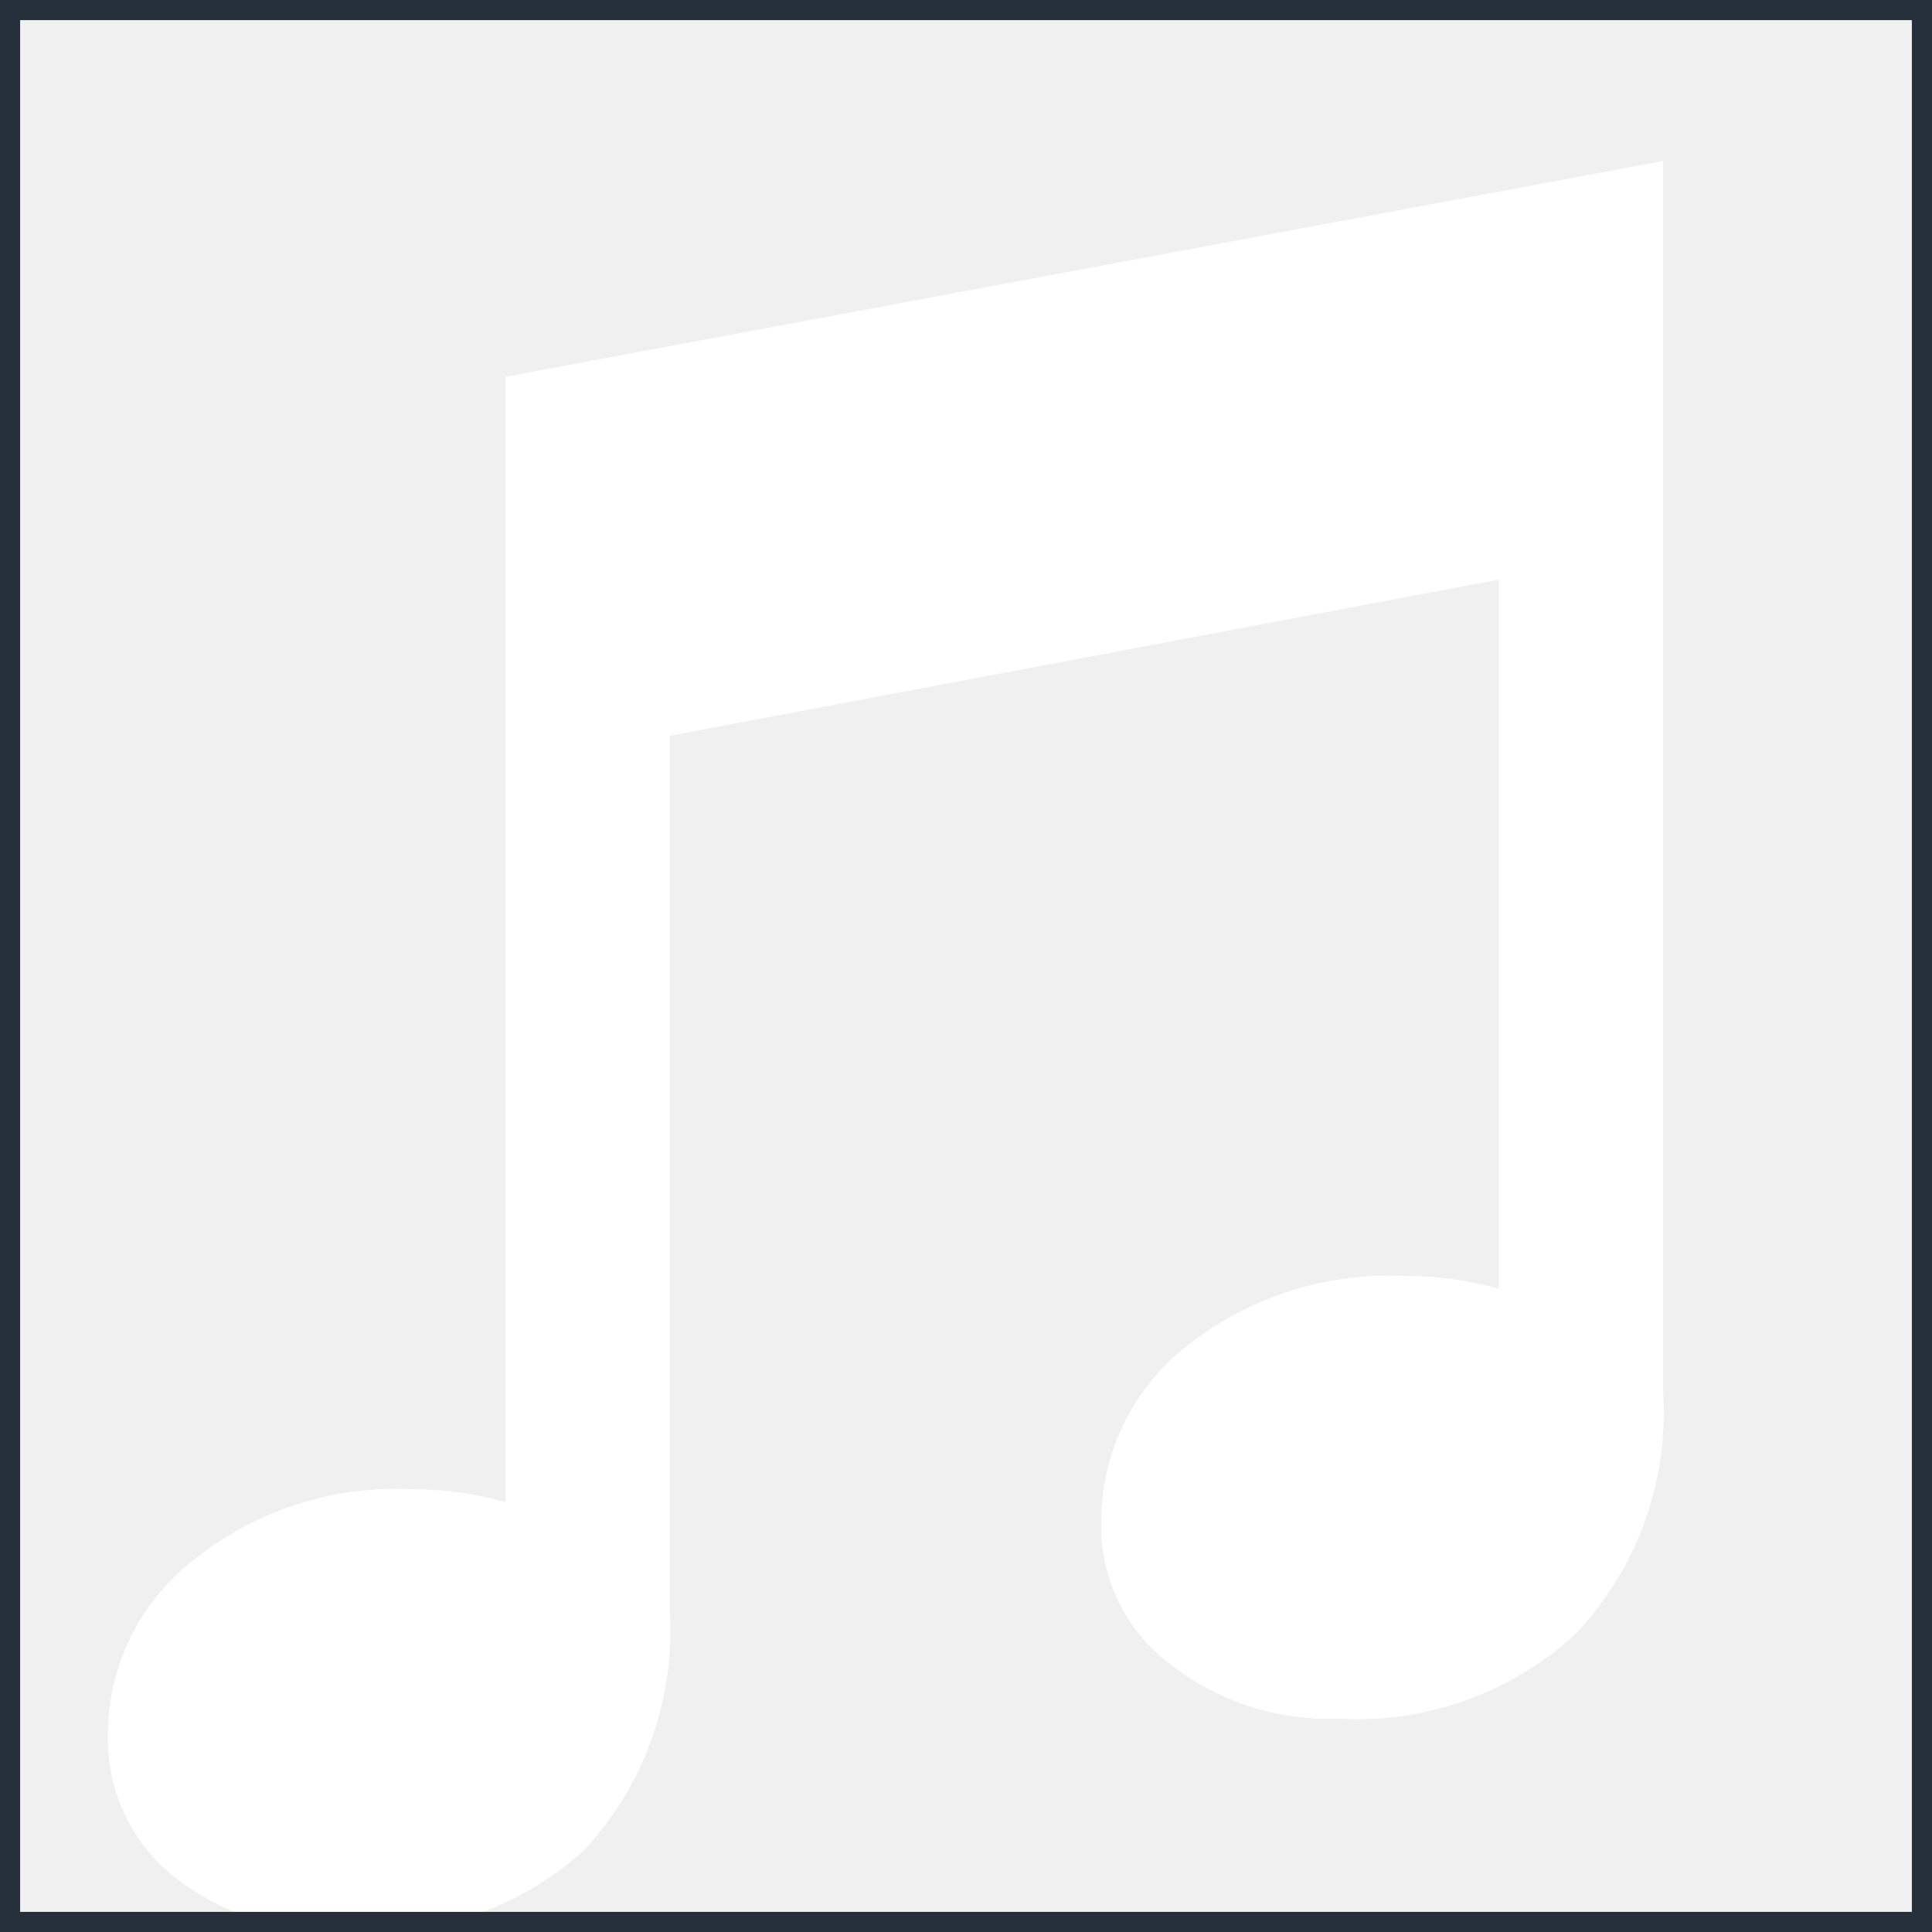
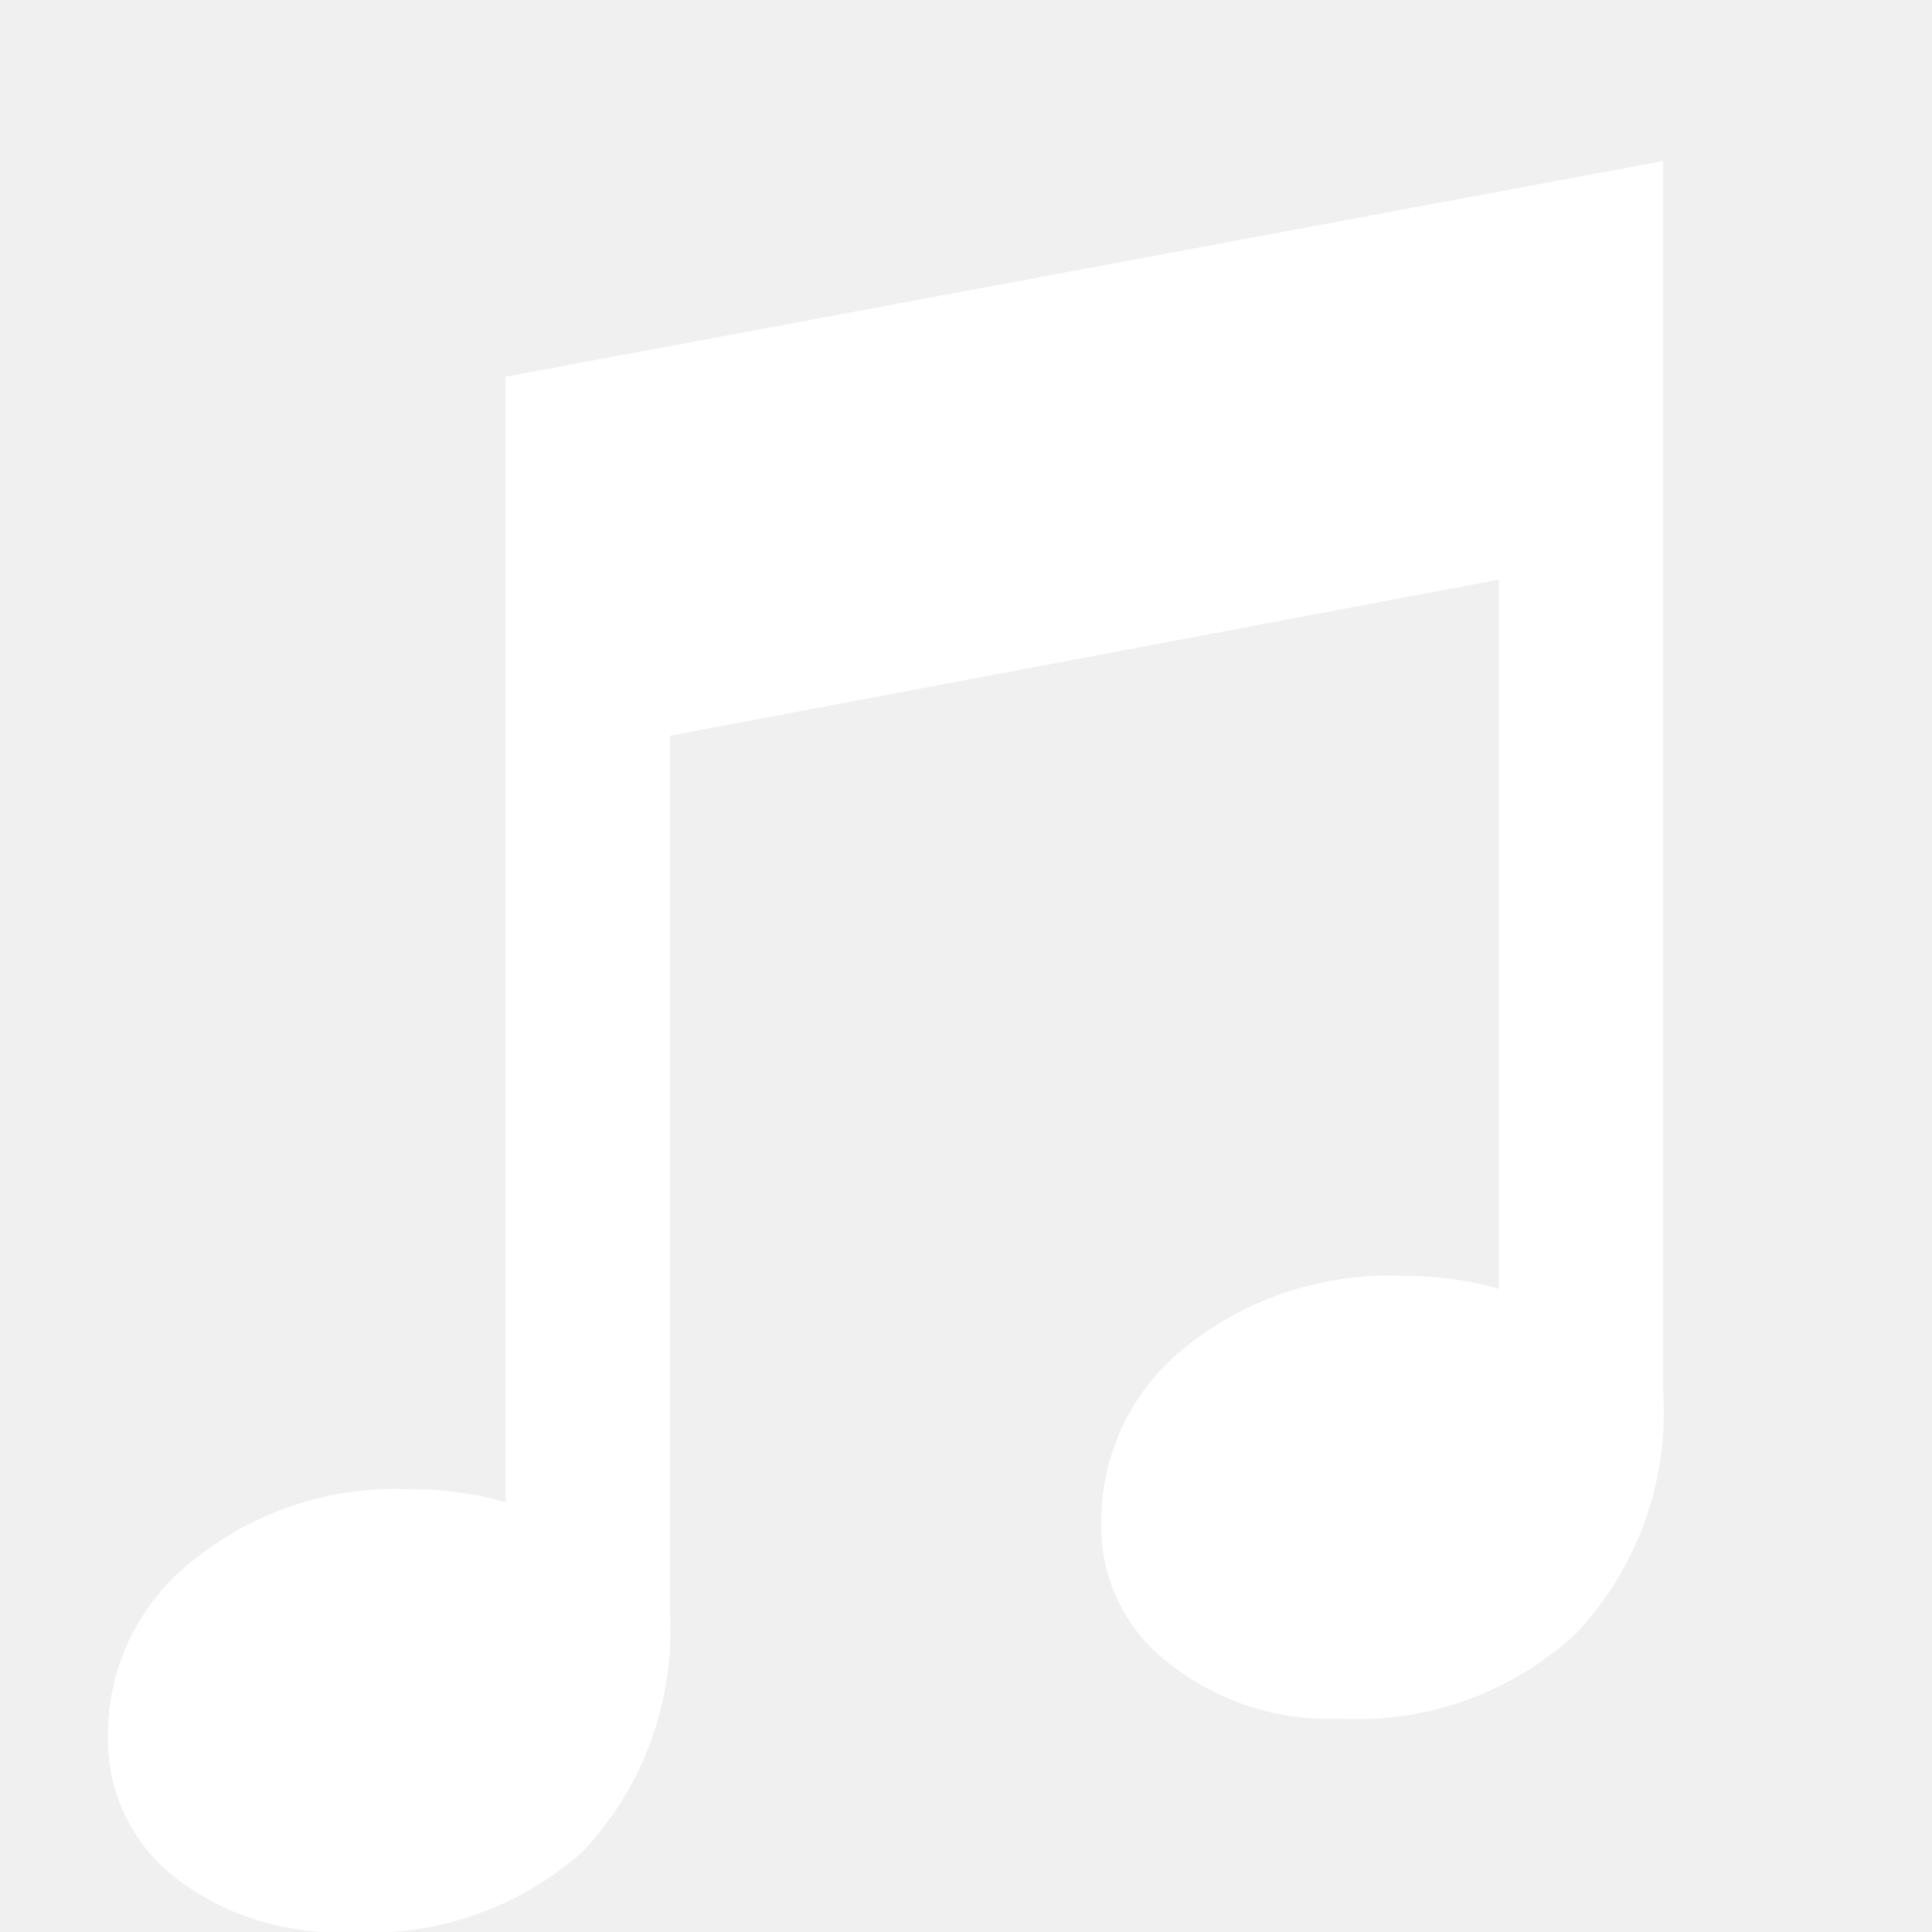
<svg xmlns="http://www.w3.org/2000/svg" id="画像" width="24" height="24" viewBox="0 0 24 24">
  <defs>
-     <style>.cls-1{fill:#fff;}.cls-2{fill:none;stroke:#25303a;stroke-miterlimit:10;stroke-width:0.5px;}</style>
+     <style>.cls-1{fill:#fff;}</style>
  </defs>
  <path class="cls-1" d="M20.66,2V17.29a4,4,0,0,1-1.08,3,4,4,0,0,1-2.95,1.06,3.19,3.19,0,0,1-2.11-.69,2.13,2.13,0,0,1-.84-1.73,2.77,2.77,0,0,1,1.05-2.2,4.05,4.05,0,0,1,2.71-.88,4.2,4.2,0,0,1,1.18.16l0,0V7.2L8.32,9.14V20a4,4,0,0,1-1.08,3A4,4,0,0,1,4.29,24a3.27,3.27,0,0,1-2.12-.68,2.18,2.18,0,0,1-.83-1.74,2.75,2.75,0,0,1,1.05-2.19A4,4,0,0,1,5.1,18.5a4.2,4.2,0,0,1,1.18.16l0,0V4.68Z" />
-   <rect class="cls-2" width="24" height="24" />
</svg>
